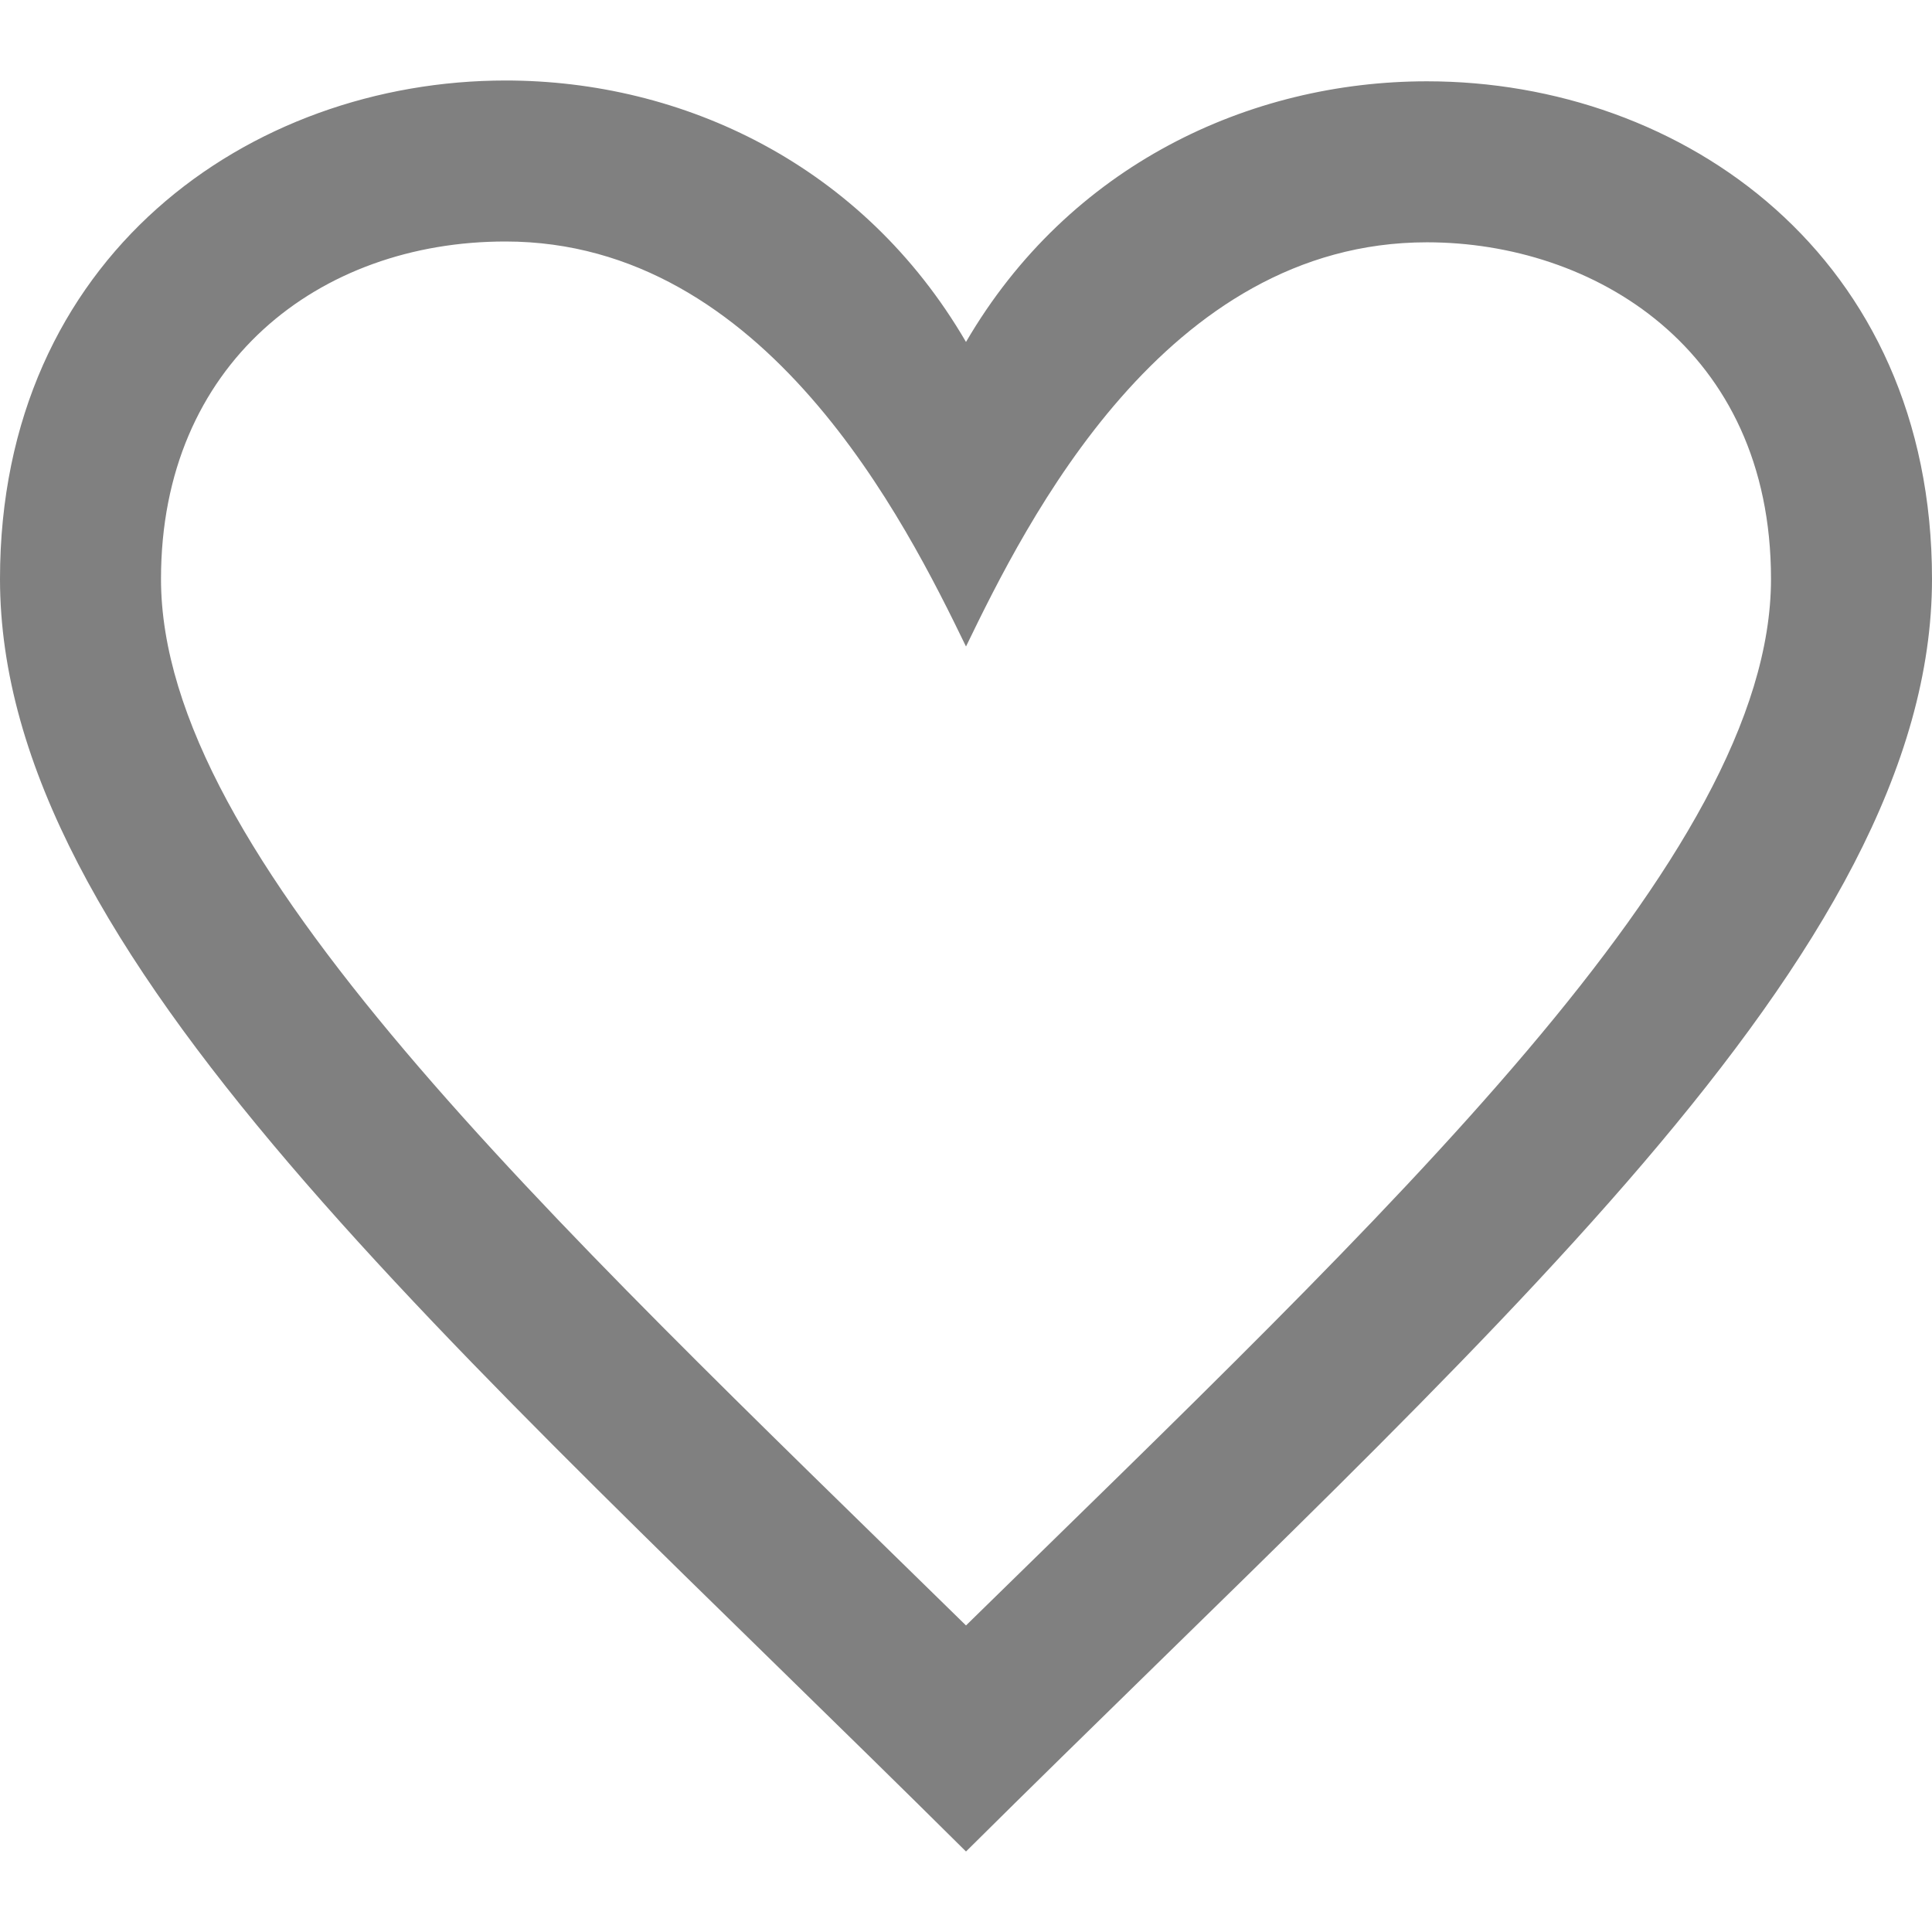
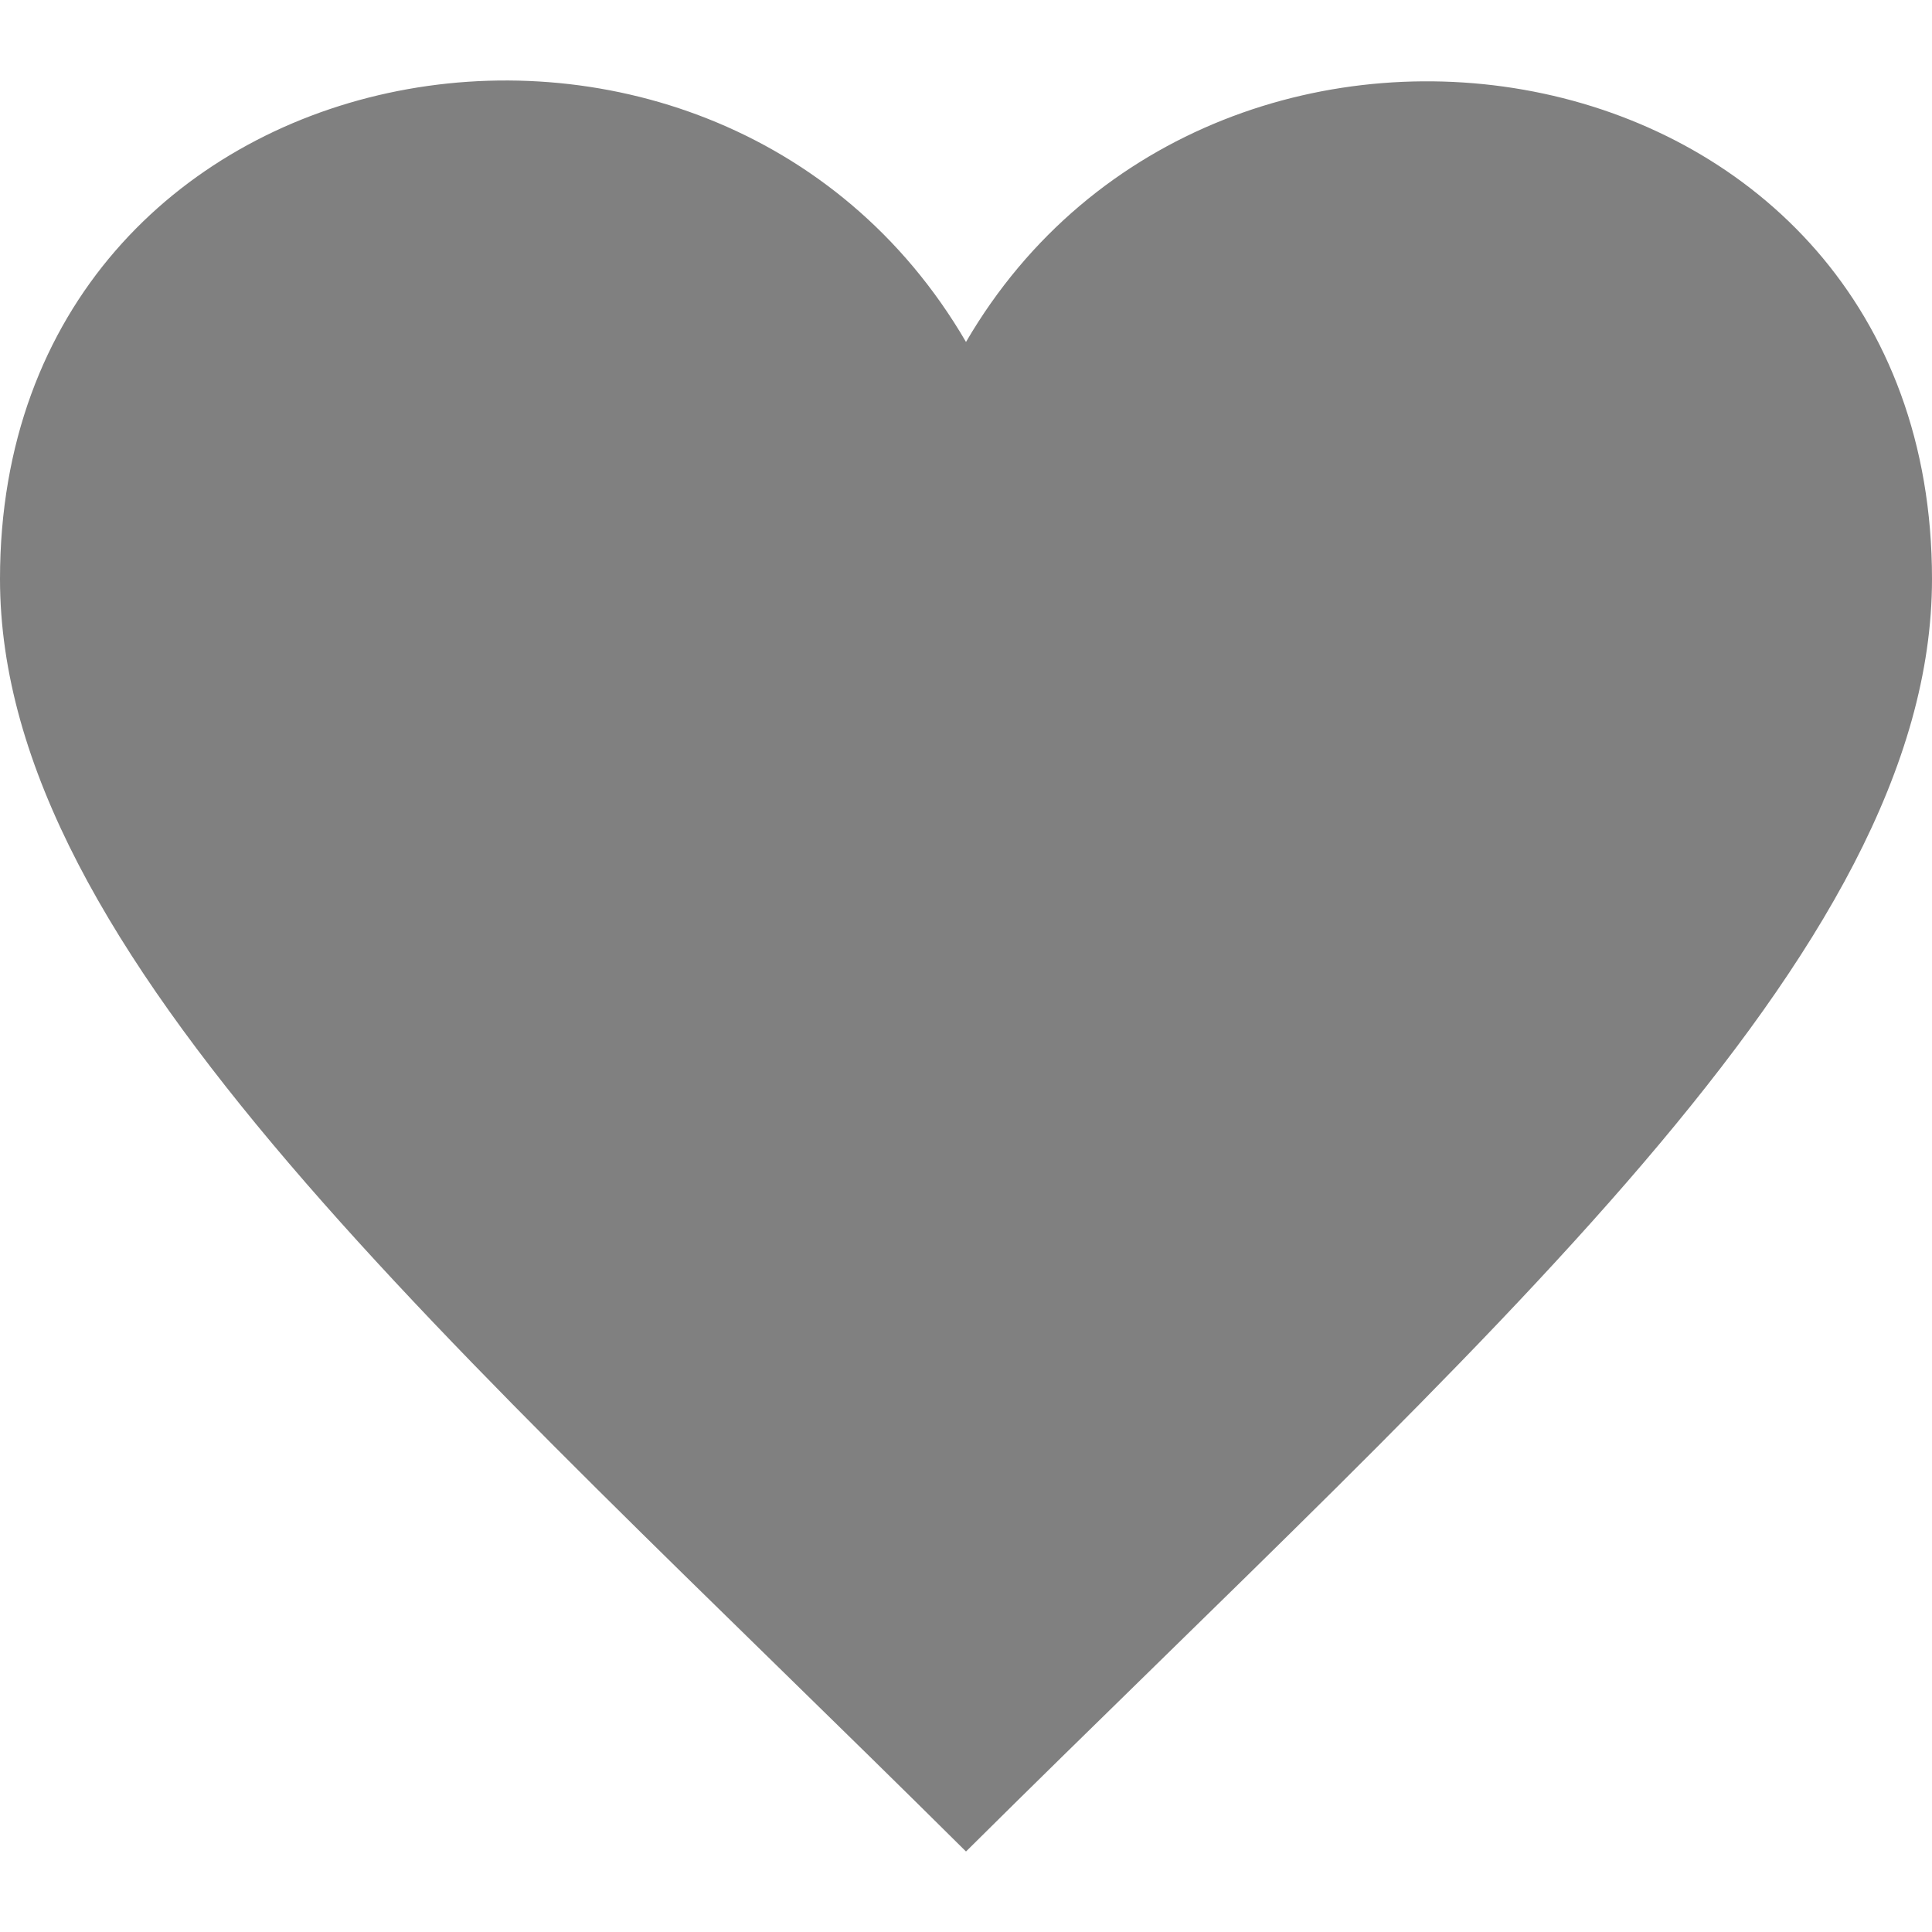
<svg xmlns="http://www.w3.org/2000/svg" fill="#808080" width="24" height="24" viewBox="0 0 24 24">
-   <path d="M6.28 3c3.236.001 4.973 3.491 5.72 5.031.75-1.547 2.469-5.021 5.726-5.021 2.058 0 4.274 1.309 4.274 4.182 0 3.442-4.744 7.851-10 13-5.258-5.151-10-9.559-10-13 0-2.676 1.965-4.193 4.28-4.192zm.001-2c-3.183 0-6.281 2.187-6.281 6.192 0 4.661 5.57 9.427 12 15.808 6.43-6.381 12-11.147 12-15.808 0-4.011-3.097-6.182-6.274-6.182-2.204 0-4.446 1.042-5.726 3.238-1.285-2.206-3.522-3.248-5.719-3.248z" />
+   <path d="M12 4.248c-3.148-5.402-12-3.825-12 2.944 0 4.661 5.571 9.427 12 15.808 6.43-6.381 12-11.147 12-15.808 0-6.792-8.875-8.306-12-2.944z" />
</svg>
